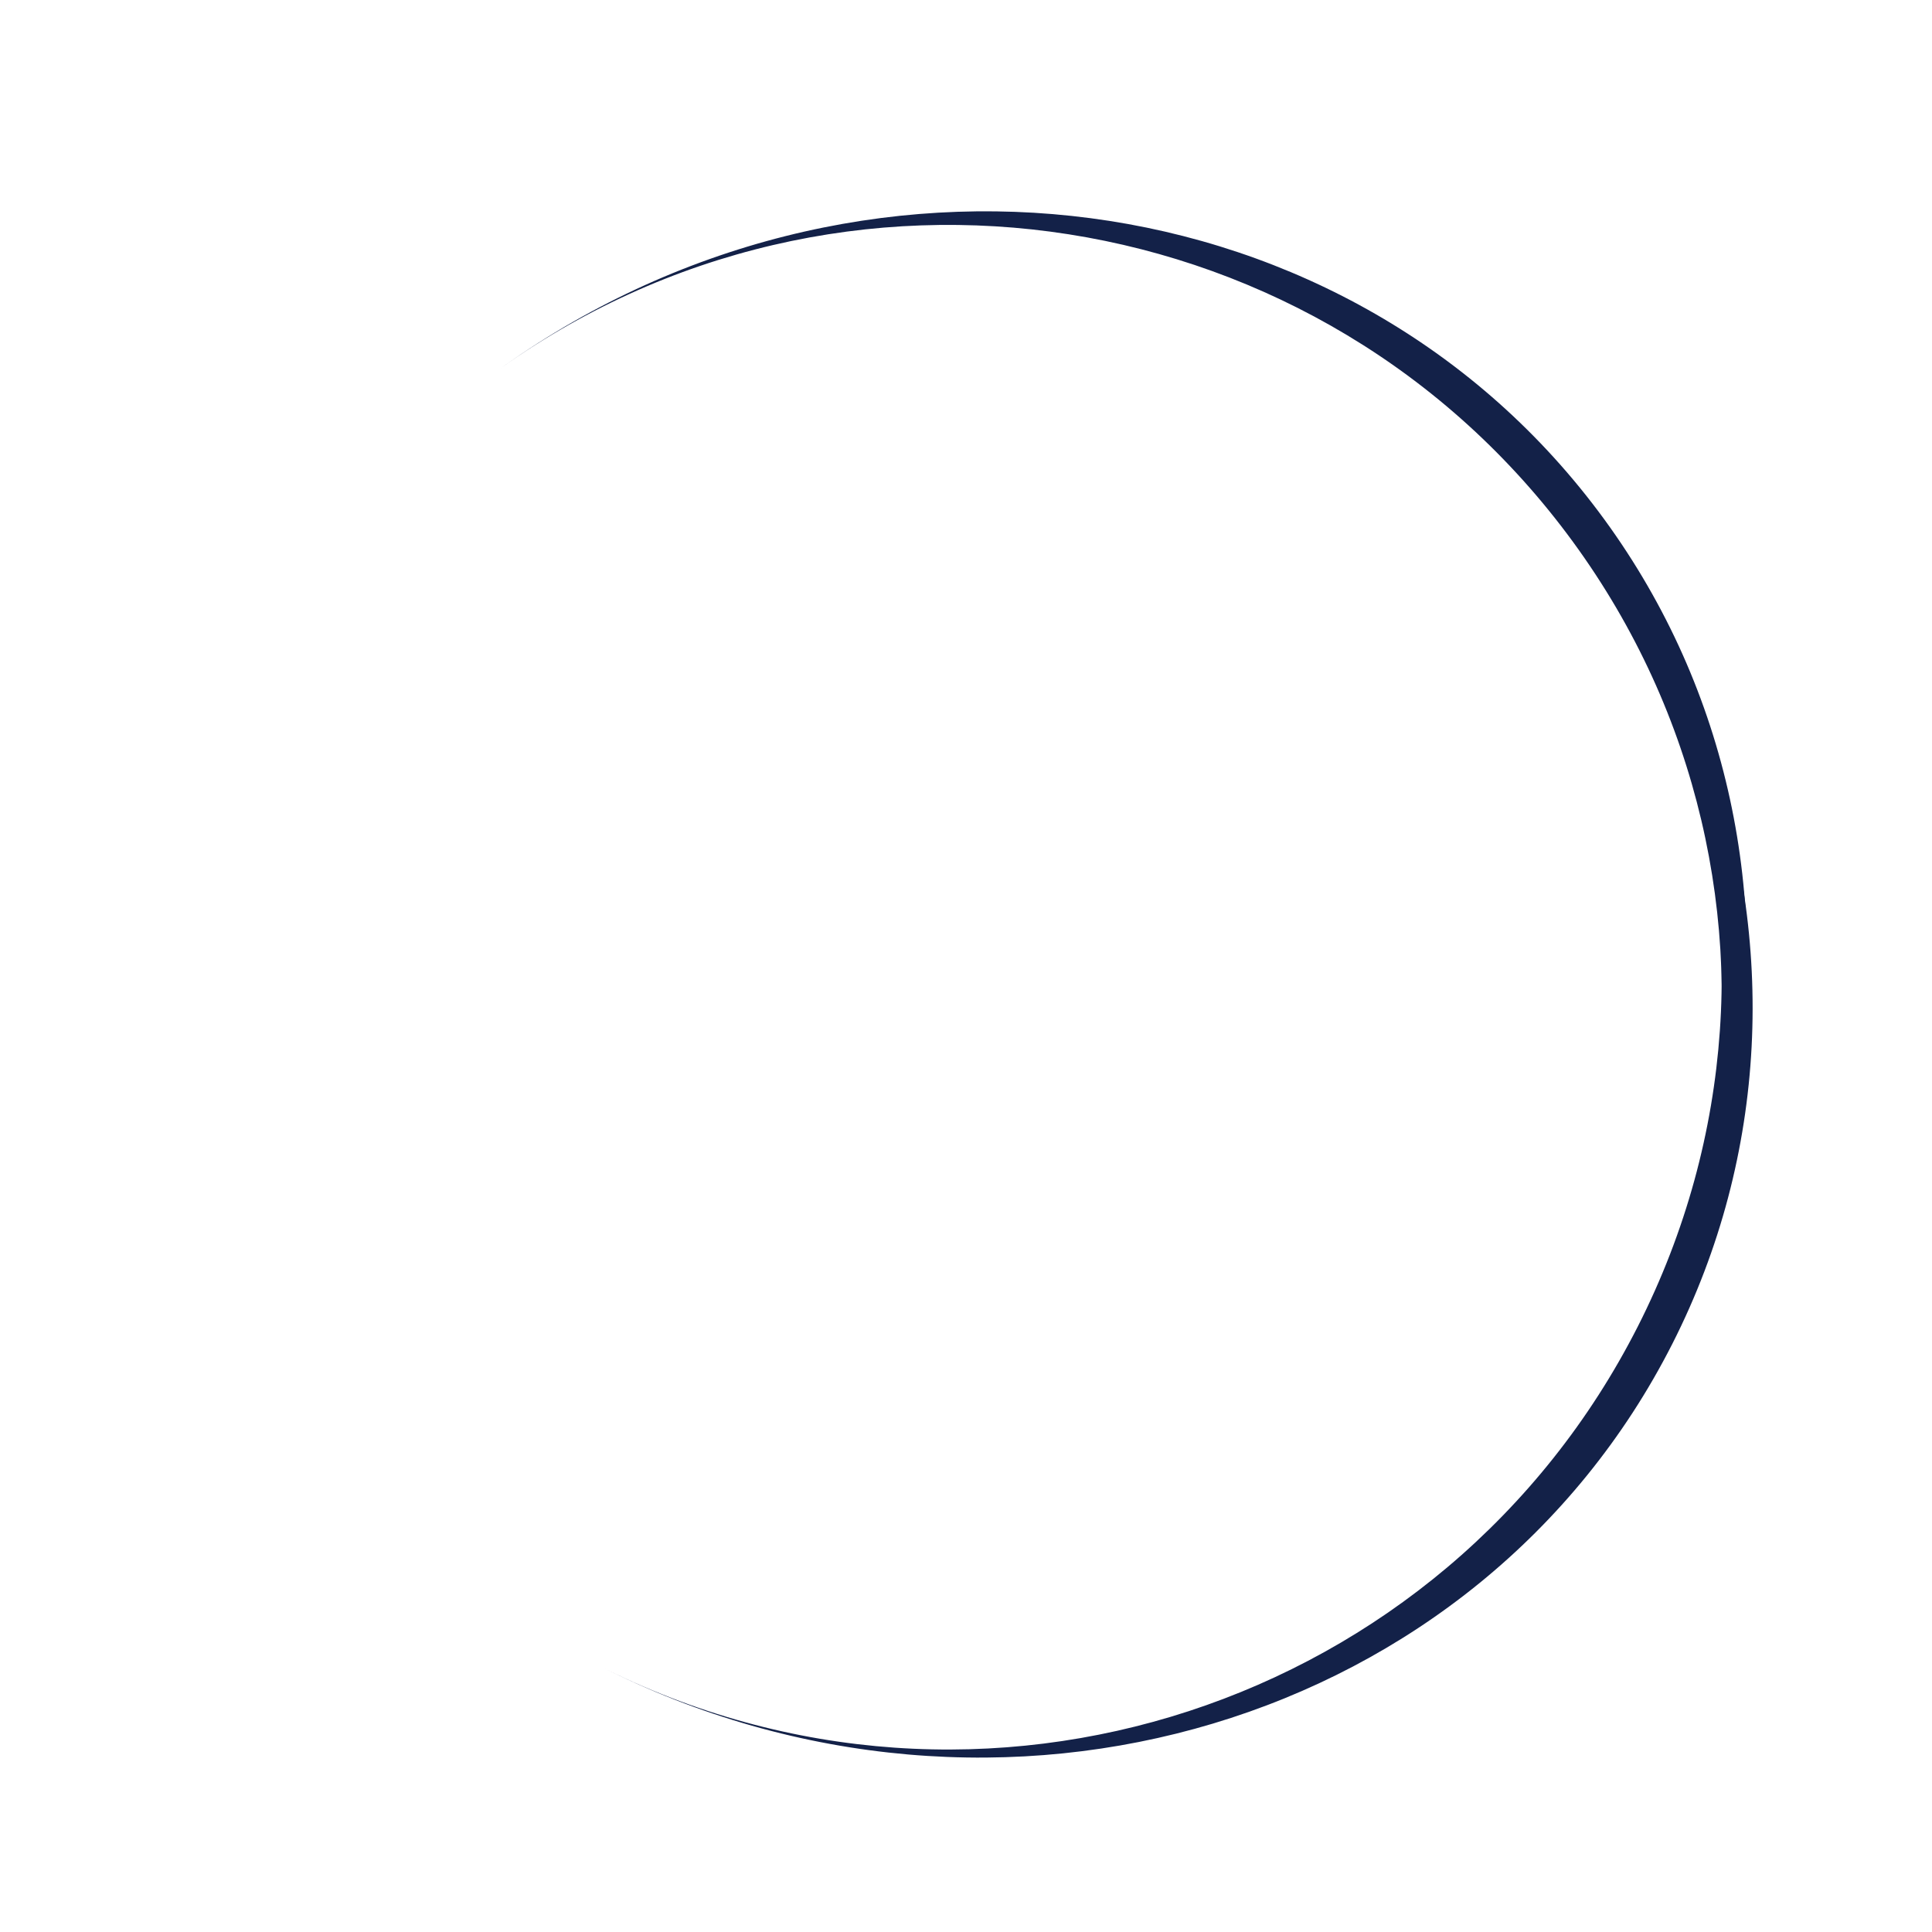
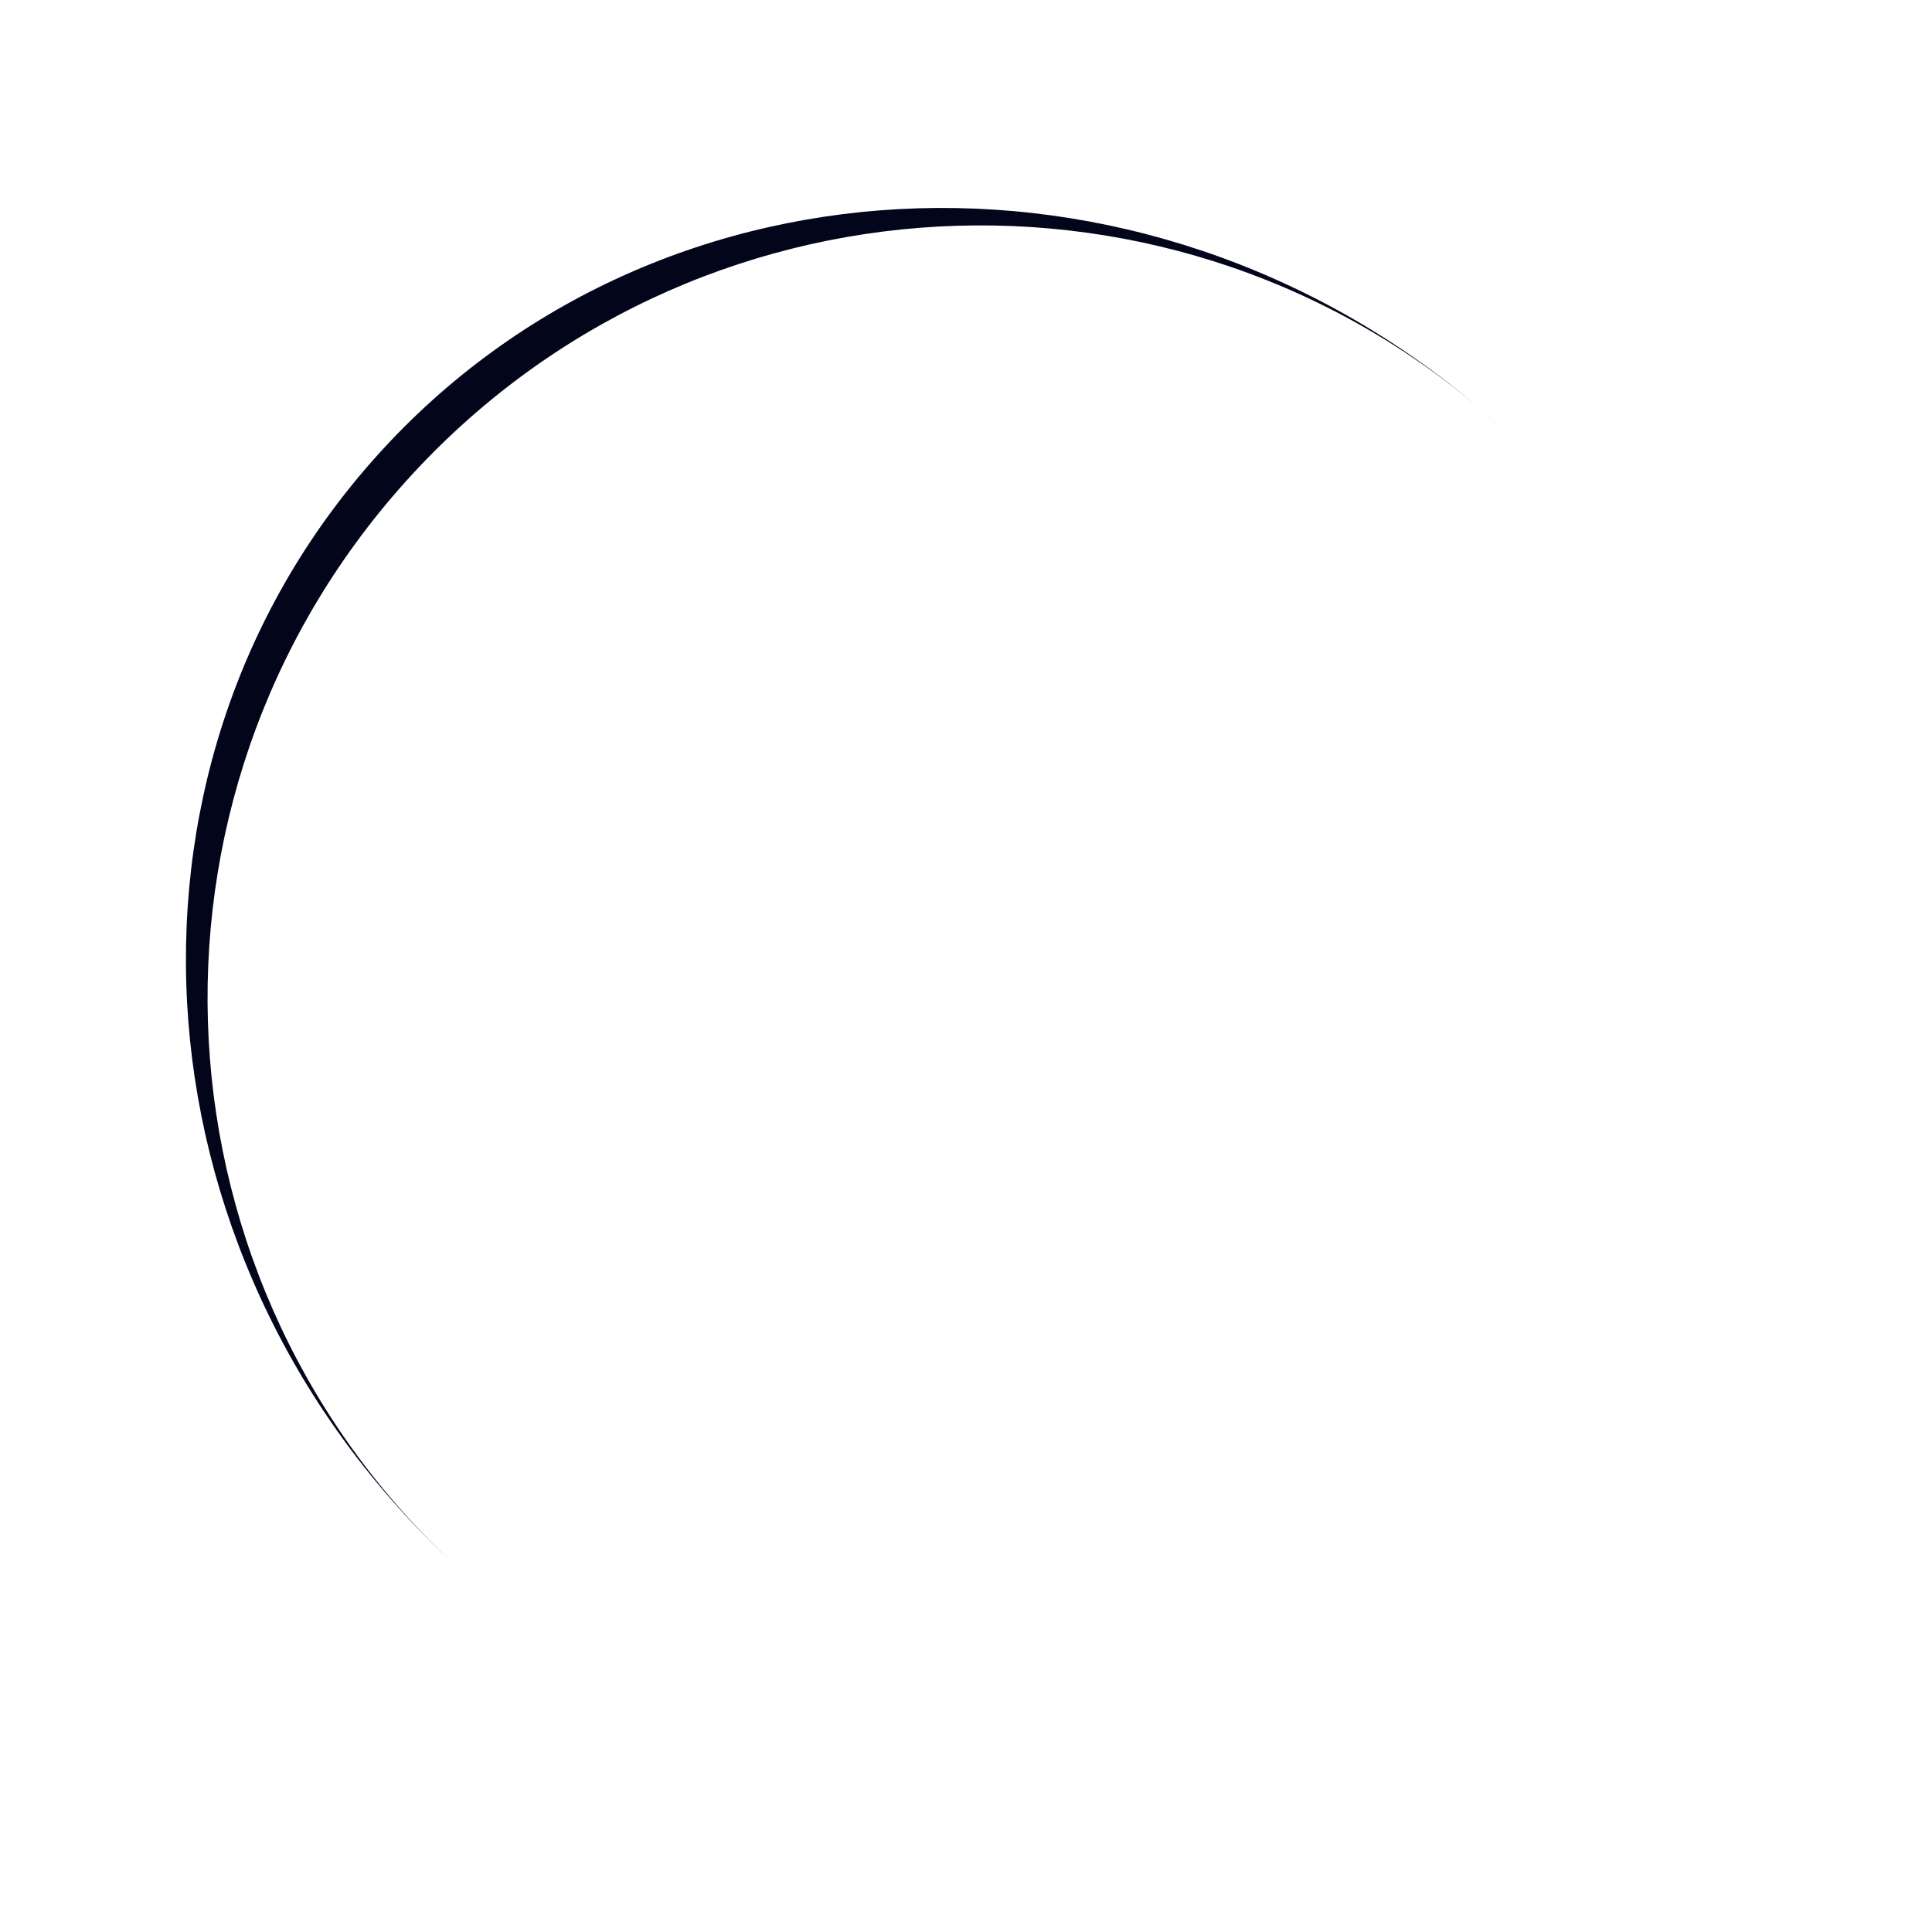
- <svg viewBox="0 0 100 100" preserveAspectRatio="xMidYMid" class="lds-eclipse" style="background:0 0">
-   <path d="M72.793 83.886a40 40 0 0 0-47.2-64.592 42 40-36.157 0 1 47.2 64.592" fill="#132148" />
-   <path d="M30.997 86.212a40 40 0 0 0 36.222-71.33 42 40 26.922 0 1-36.222 71.33" fill="#132148" />
+ <svg xmlns="http://www.w3.org/2000/svg" width="200" height="200" viewBox="0 0 100 100" preserveAspectRatio="xMidYMid" class="lds-eclipse" style="background:0 0">
+   <path d="M77.47 21.906A40 40 0 0 0 24.018 81.43a40 42-48.077 0 1 53.45-59.524" fill="#03061b">
+     <animateTransform attributeName="transform" type="rotate" calcMode="linear" values="0 50 51;360 50 51" keyTimes="0;1" dur="1s" begin="0s" repeatCount="indefinite" />
+   </path>
</svg>
